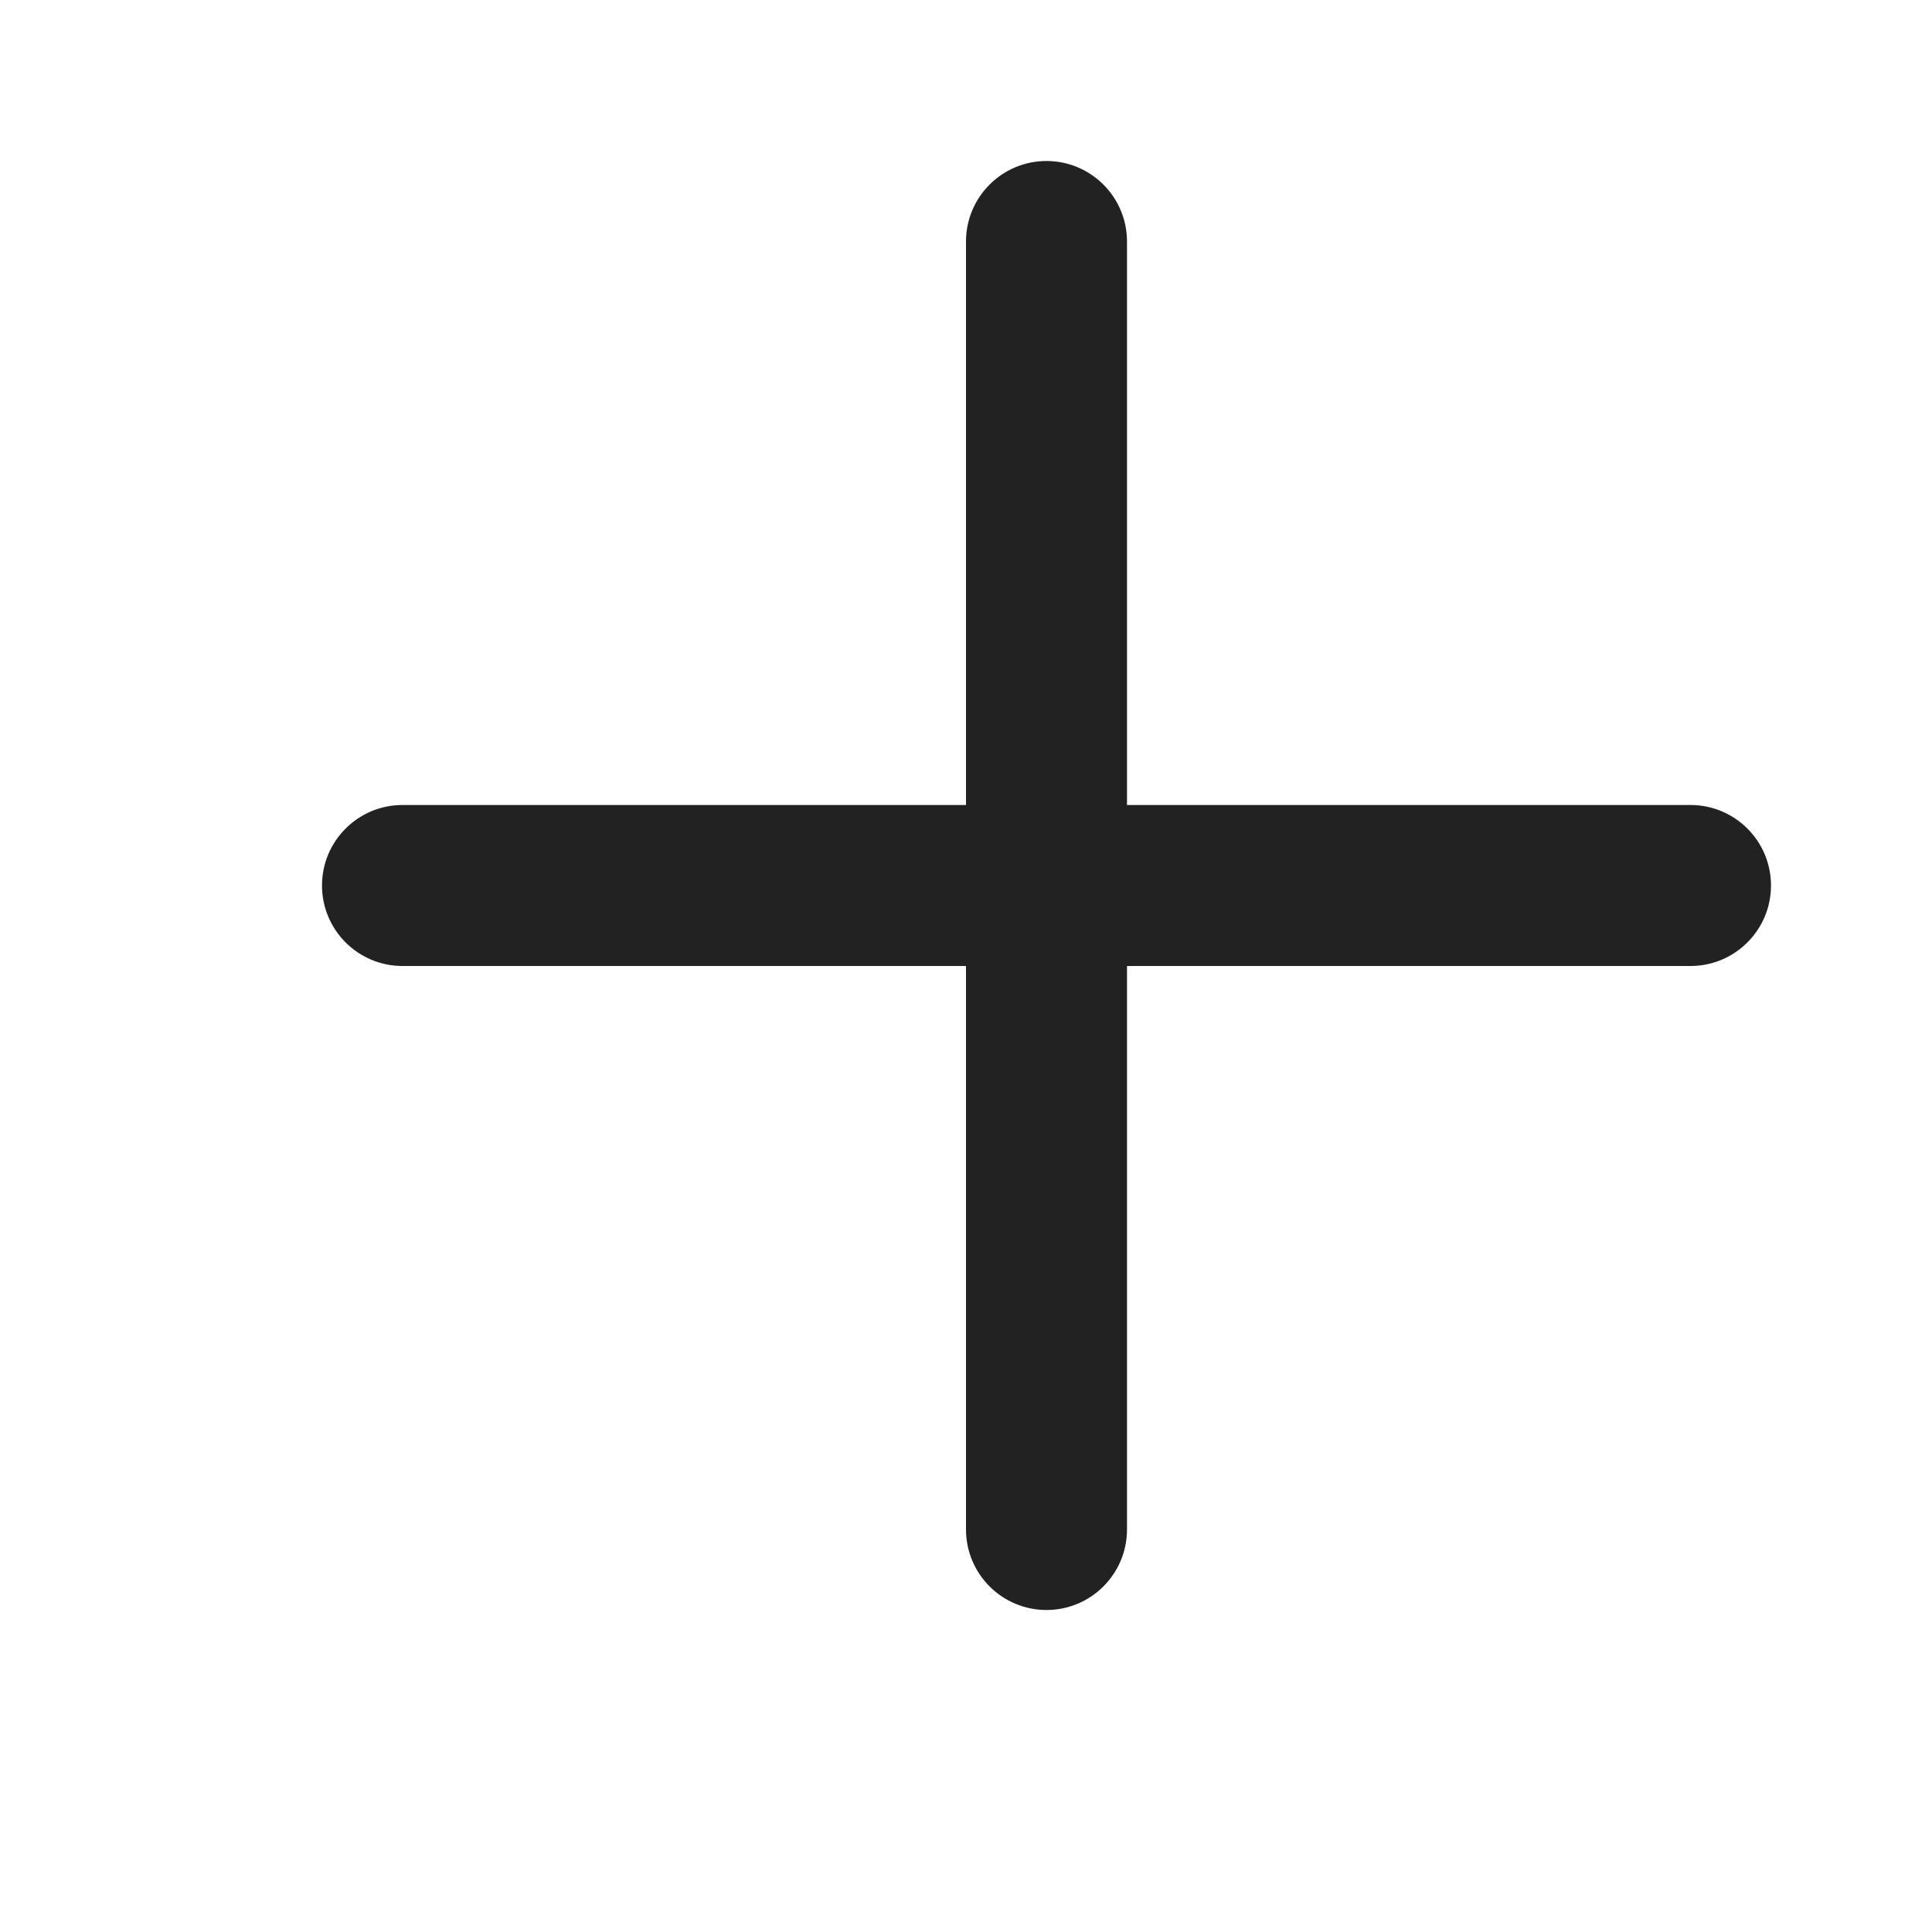
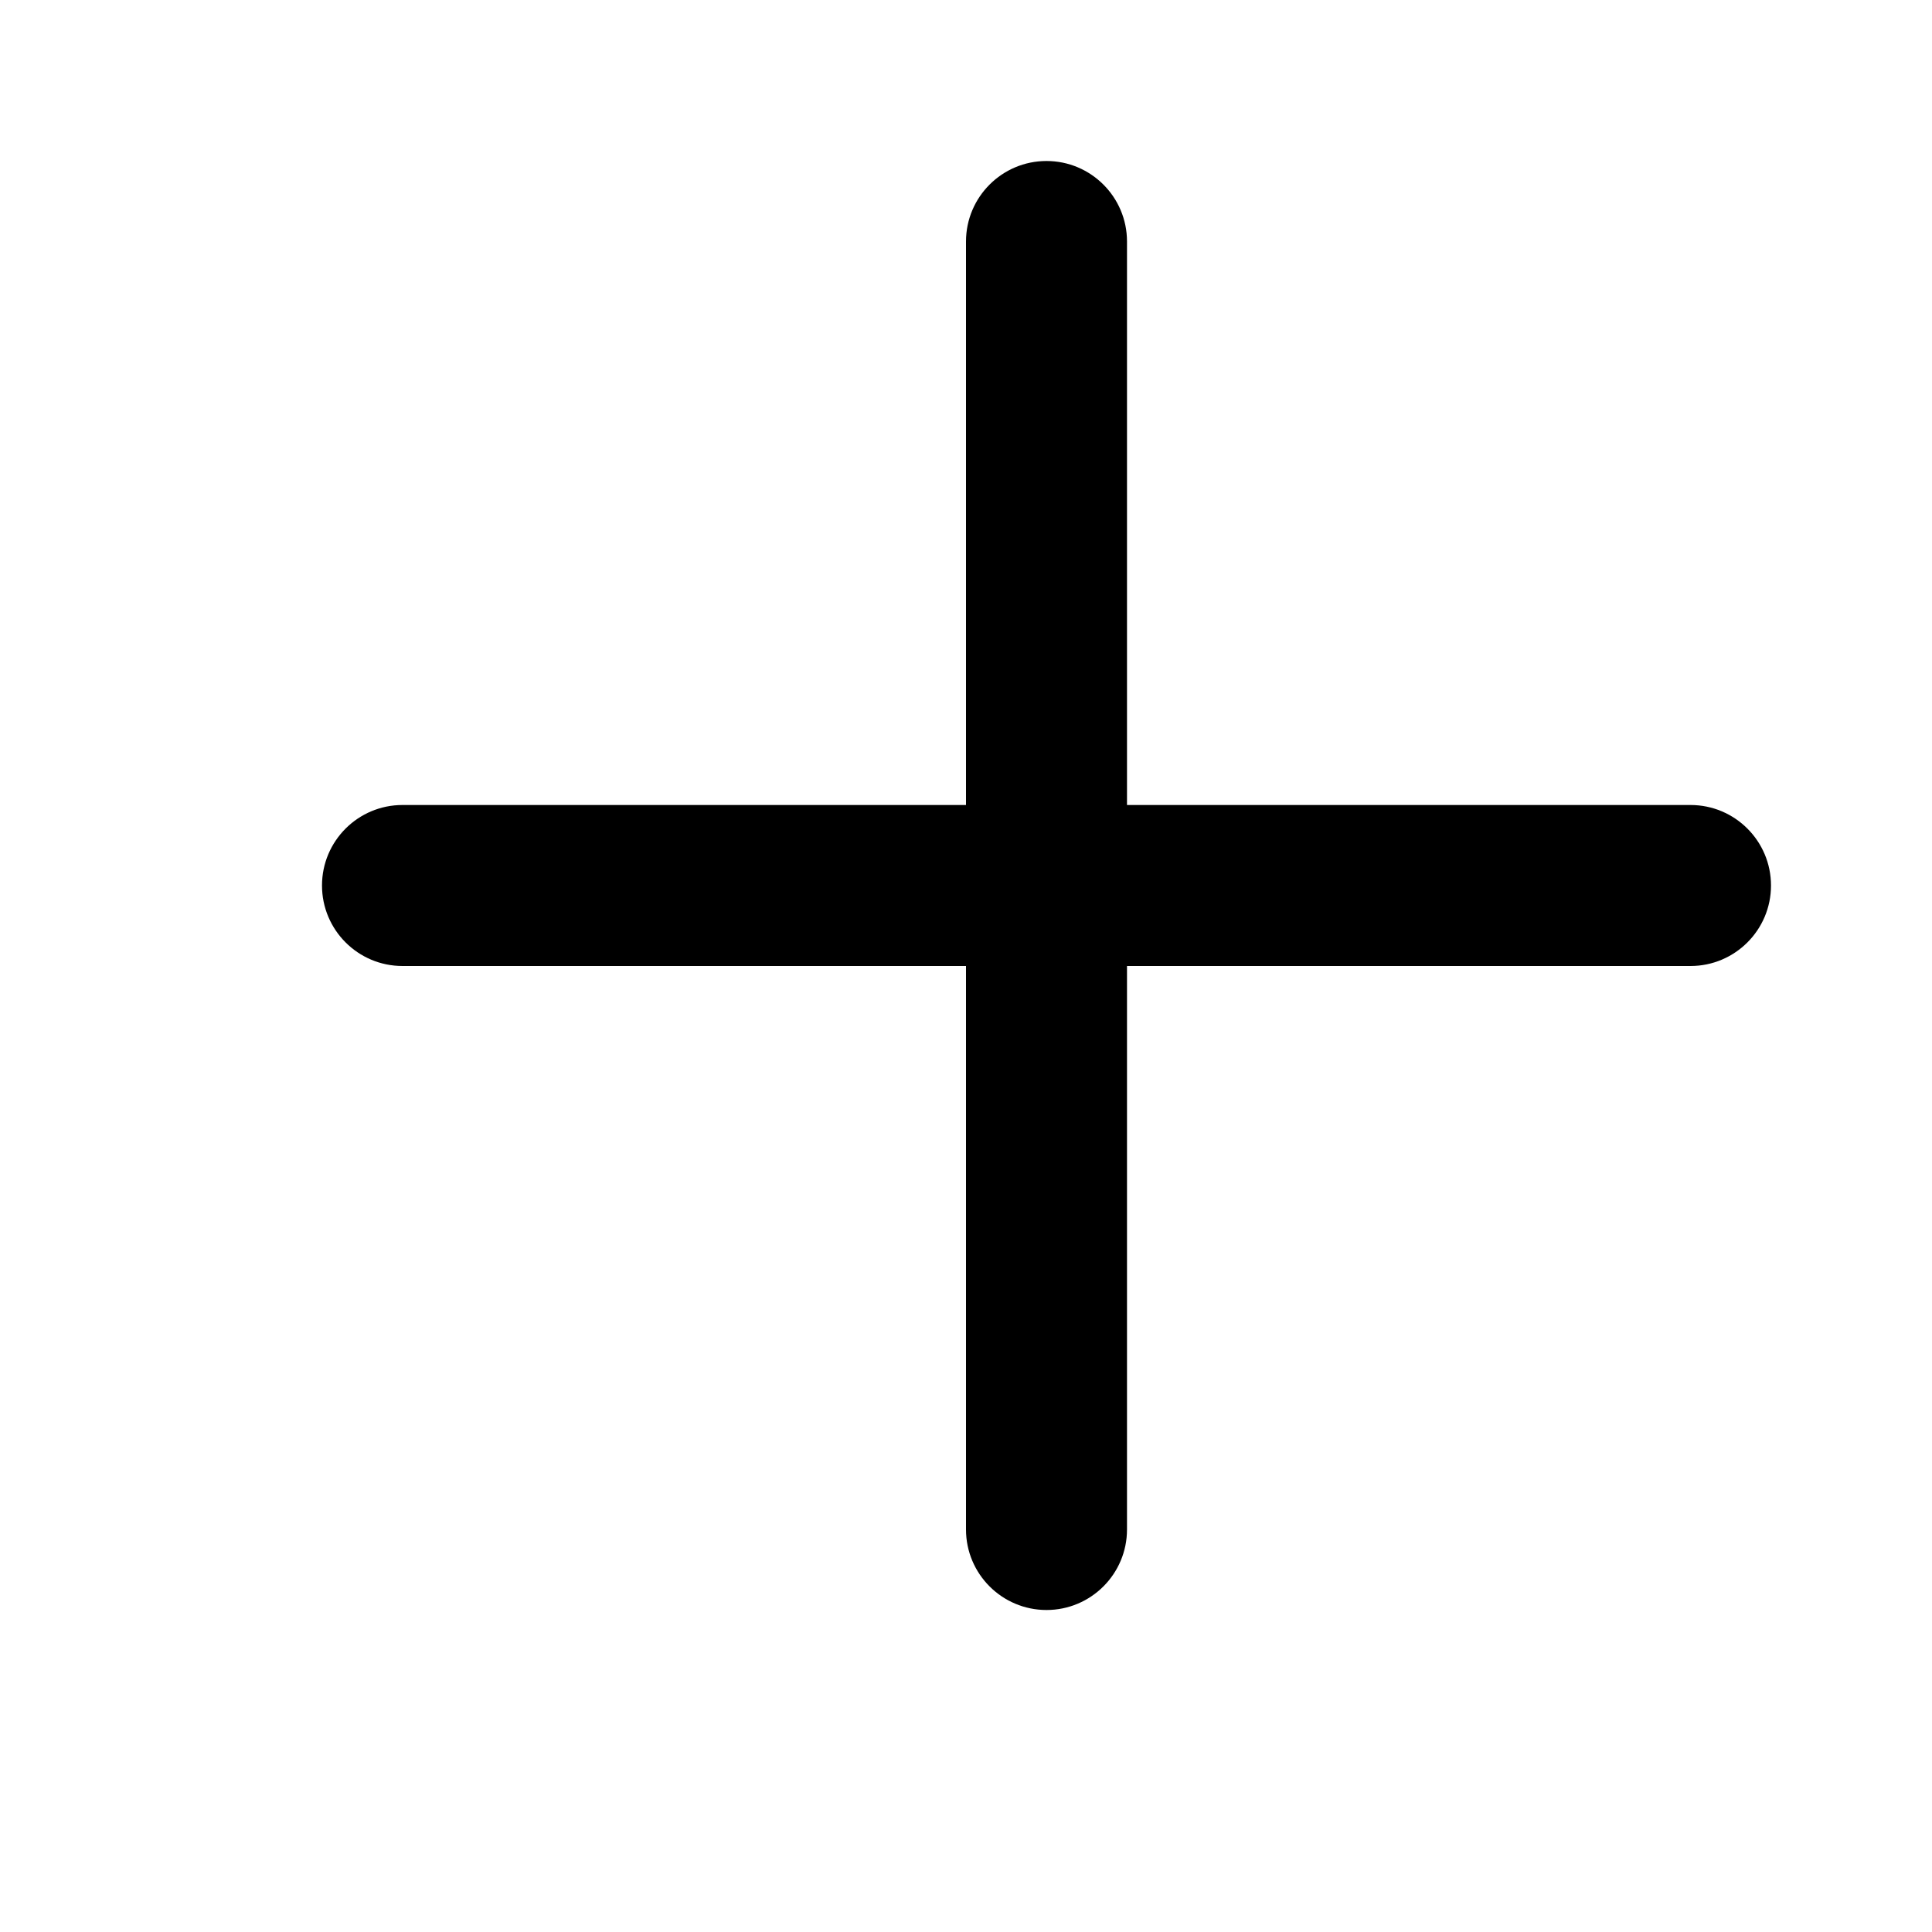
<svg xmlns="http://www.w3.org/2000/svg" width="12" height="12" viewBox="0 0 12 12">
-   <path d="M10.5 5H7V1.5C7 1.224 6.776 1 6.5 1C6.224 1 6 1.224 6 1.5V5H2.5C2.224 5 2 5.224 2 5.5C2 5.776 2.224 6 2.5 6H6V9.5C6 9.776 6.224 10 6.5 10C6.776 10 7 9.776 7 9.5V6H10.5C10.776 6 11 5.776 11 5.5C11 5.224 10.776 5 10.5 5Z" fill="#222222" />
+   <path d="M10.5 5H7V1.5C7 1.224 6.776 1 6.5 1C6.224 1 6 1.224 6 1.5V5H2.5C2.224 5 2 5.224 2 5.5C2 5.776 2.224 6 2.5 6H6V9.5C6 9.776 6.224 10 6.5 10C6.776 10 7 9.776 7 9.5V6H10.5C10.776 6 11 5.776 11 5.5C11 5.224 10.776 5 10.5 5Z" />
</svg>
